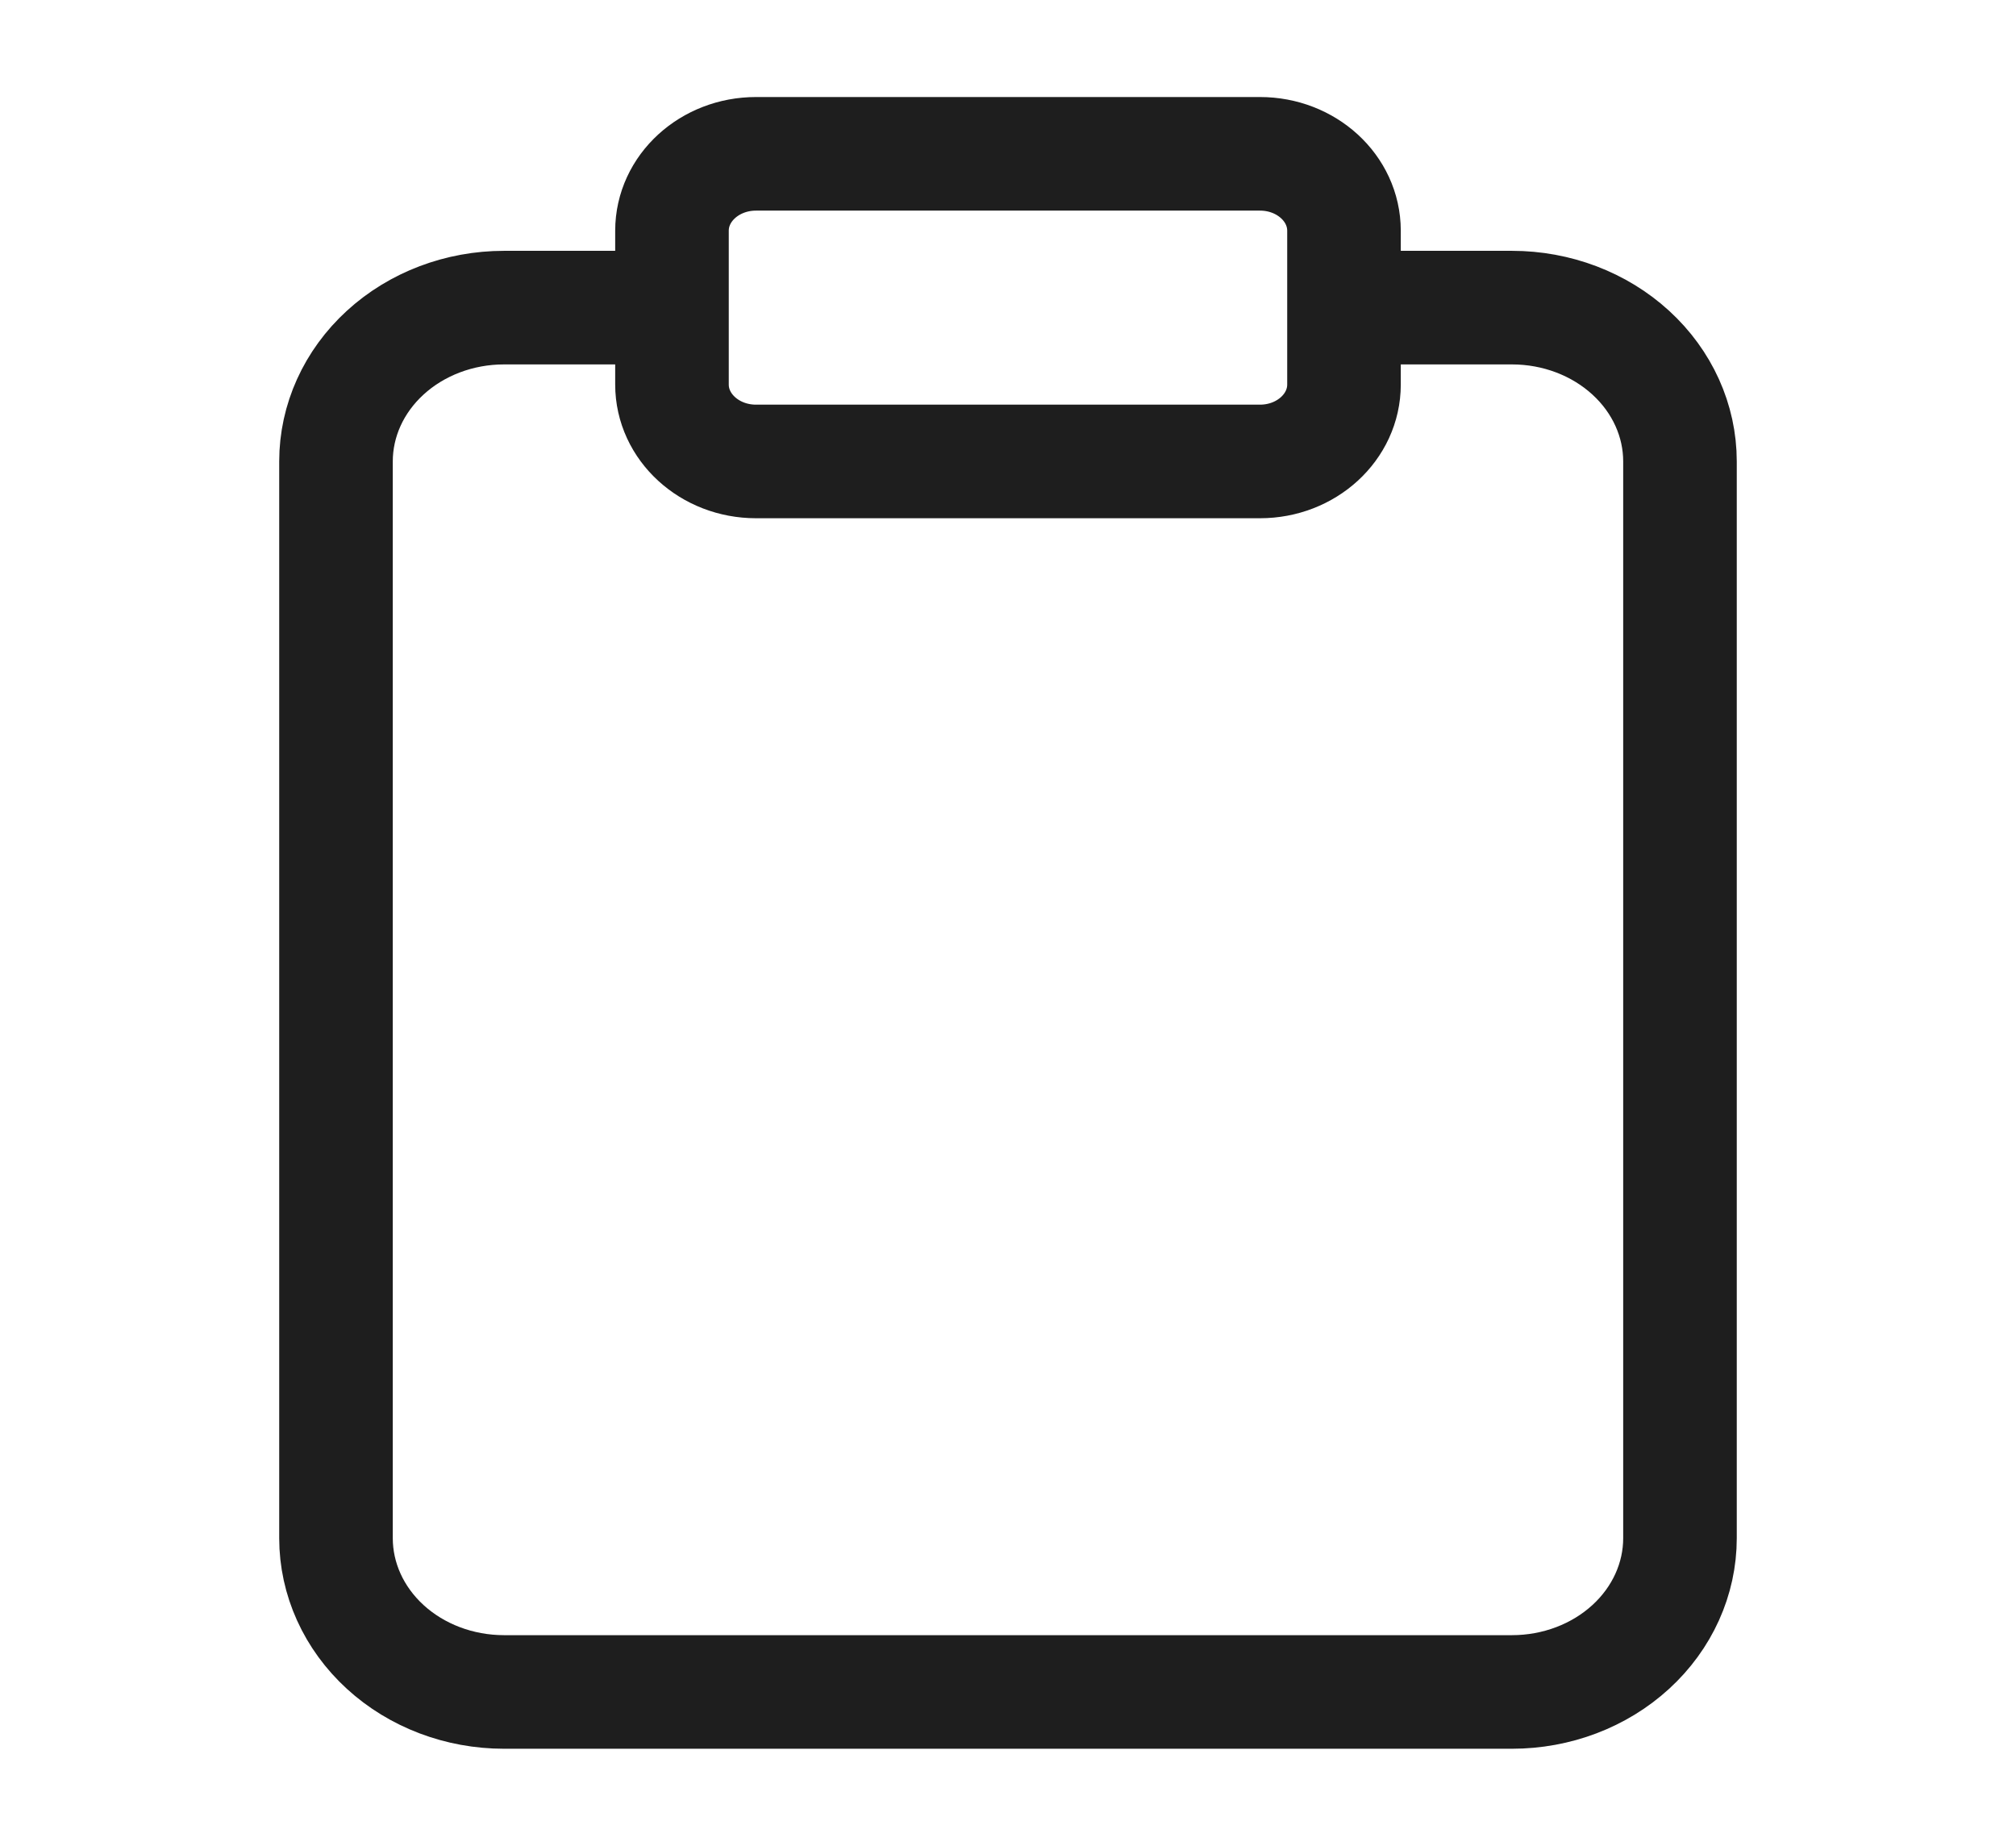
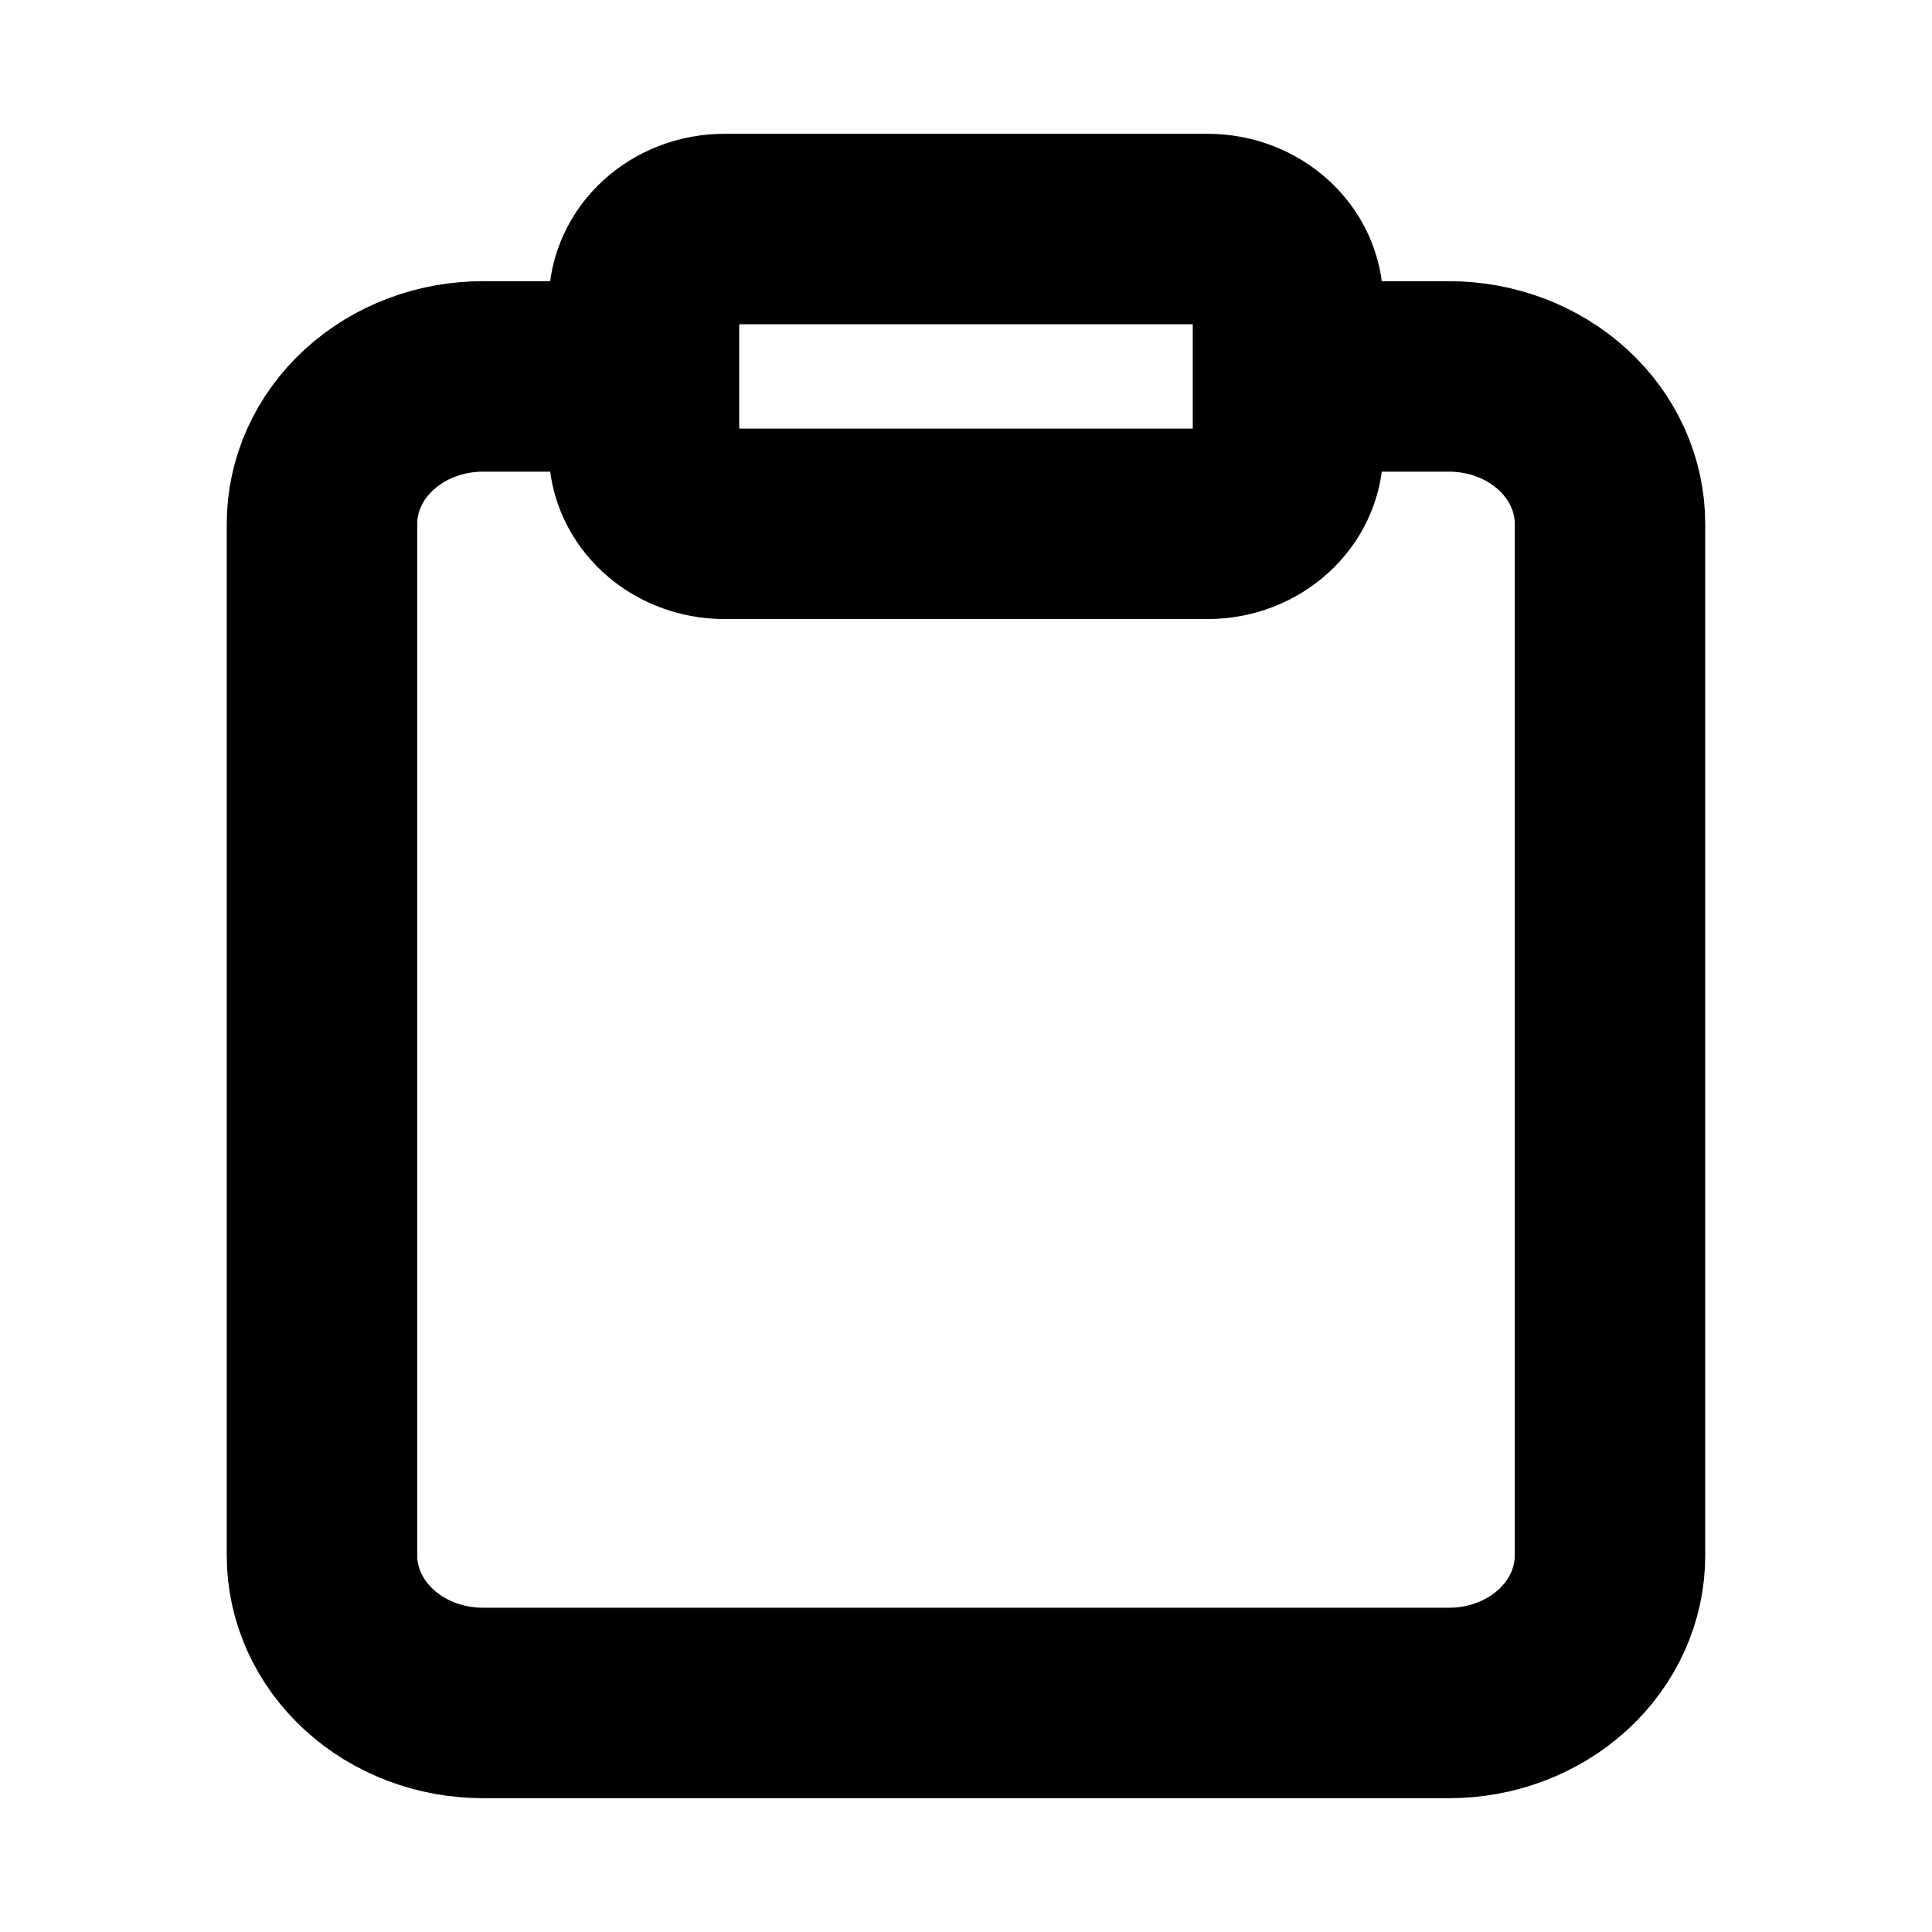
- <svg xmlns="http://www.w3.org/2000/svg" width="71" height="65" viewBox="0 0 71 65" fill="none">
-   <path d="M47.333 10.833H53.25C54.819 10.833 56.324 11.404 57.433 12.42C58.543 13.436 59.166 14.813 59.166 16.25V54.167C59.166 55.603 58.543 56.981 57.433 57.997C56.324 59.013 54.819 59.583 53.25 59.583H17.75C16.18 59.583 14.675 59.013 13.566 57.997C12.456 56.981 11.833 55.603 11.833 54.167V16.25C11.833 14.813 12.456 13.436 13.566 12.42C14.675 11.404 16.18 10.833 17.75 10.833H23.666M26.625 5.417H44.375C46.008 5.417 47.333 6.629 47.333 8.125V13.542C47.333 15.037 46.008 16.25 44.375 16.25H26.625C24.991 16.25 23.666 15.037 23.666 13.542V8.125C23.666 6.629 24.991 5.417 26.625 5.417Z" stroke="#1E1E1E" stroke-width="4" stroke-linecap="round" stroke-linejoin="round" />
+ <svg xmlns="http://www.w3.org/2000/svg" width="20" height="20" viewBox="0 0 71 65" fill="none">
+   <path d="M47.333 10.833H53.25C54.819 10.833 56.324 11.404 57.433 12.42C58.543 13.436 59.166 14.813 59.166 16.25V54.167C59.166 55.603 58.543 56.981 57.433 57.997C56.324 59.013 54.819 59.583 53.25 59.583H17.75C16.18 59.583 14.675 59.013 13.566 57.997C12.456 56.981 11.833 55.603 11.833 54.167V16.25C11.833 14.813 12.456 13.436 13.566 12.42C14.675 11.404 16.18 10.833 17.75 10.833H23.666M26.625 5.417H44.375C46.008 5.417 47.333 6.629 47.333 8.125V13.542C47.333 15.037 46.008 16.25 44.375 16.25H26.625C24.991 16.25 23.666 15.037 23.666 13.542V8.125C23.666 6.629 24.991 5.417 26.625 5.417Z" stroke="currentColor" stroke-width="7" stroke-linecap="round" stroke-linejoin="round" />
</svg>
